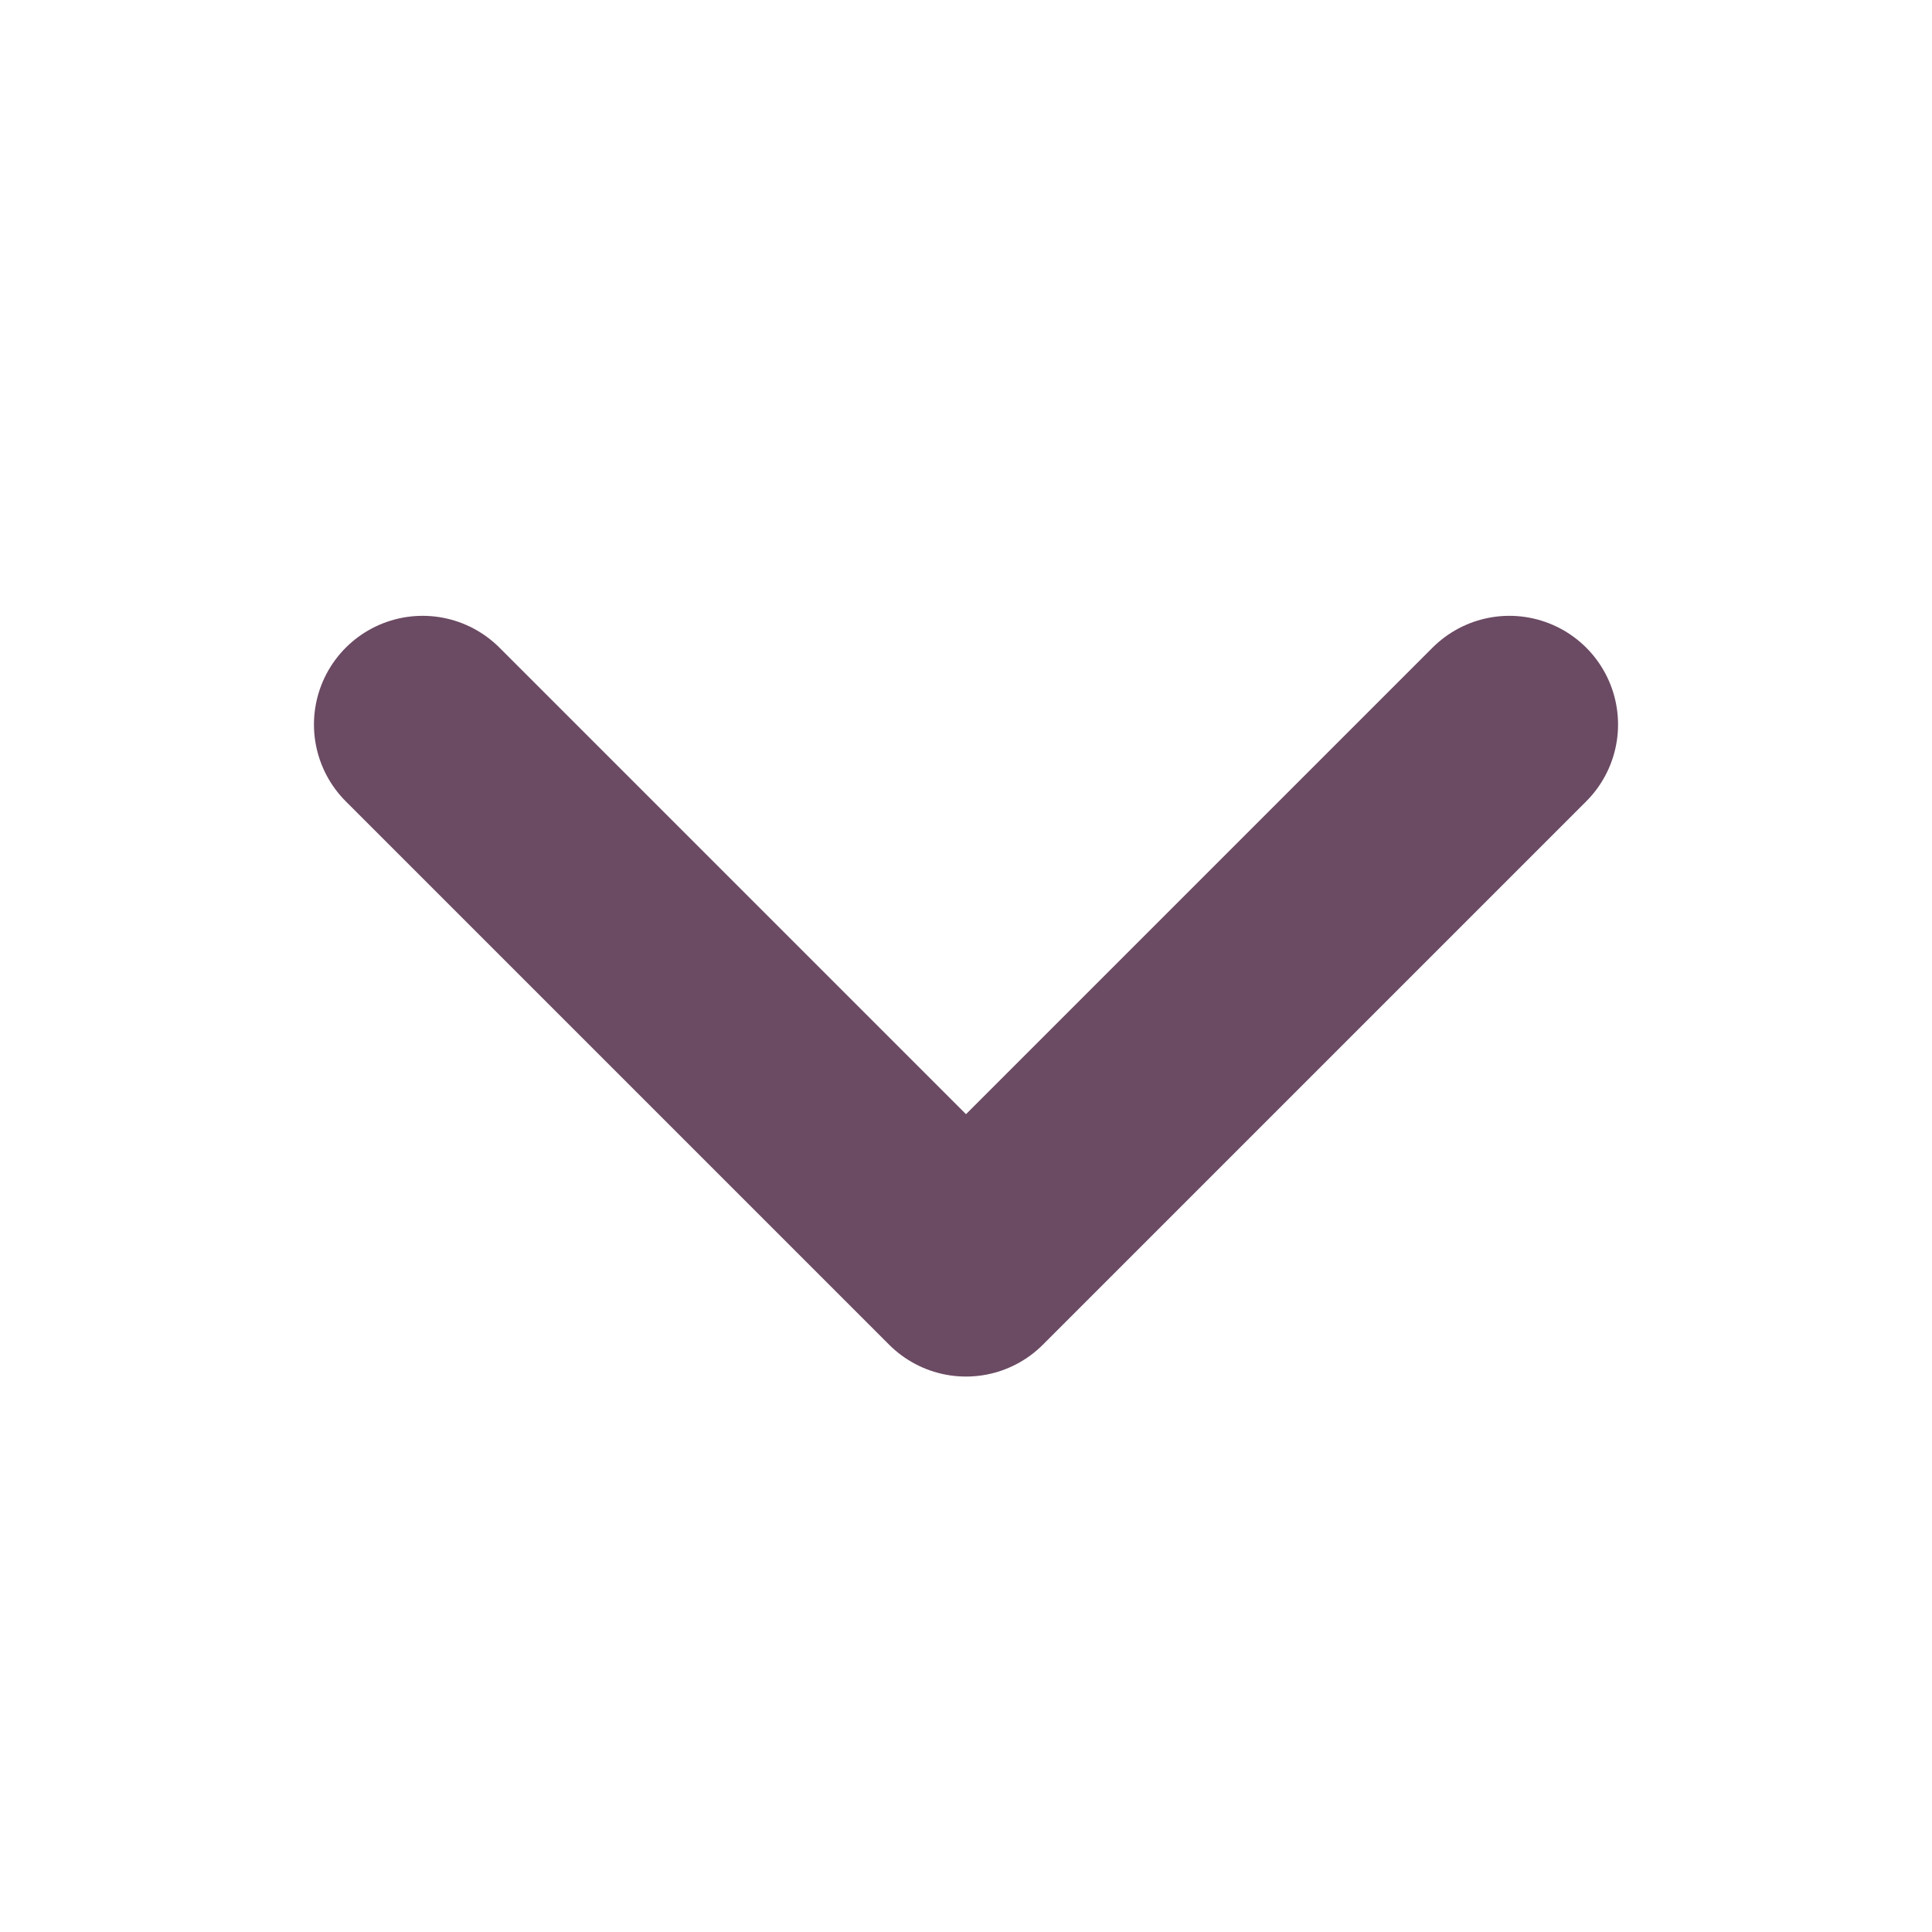
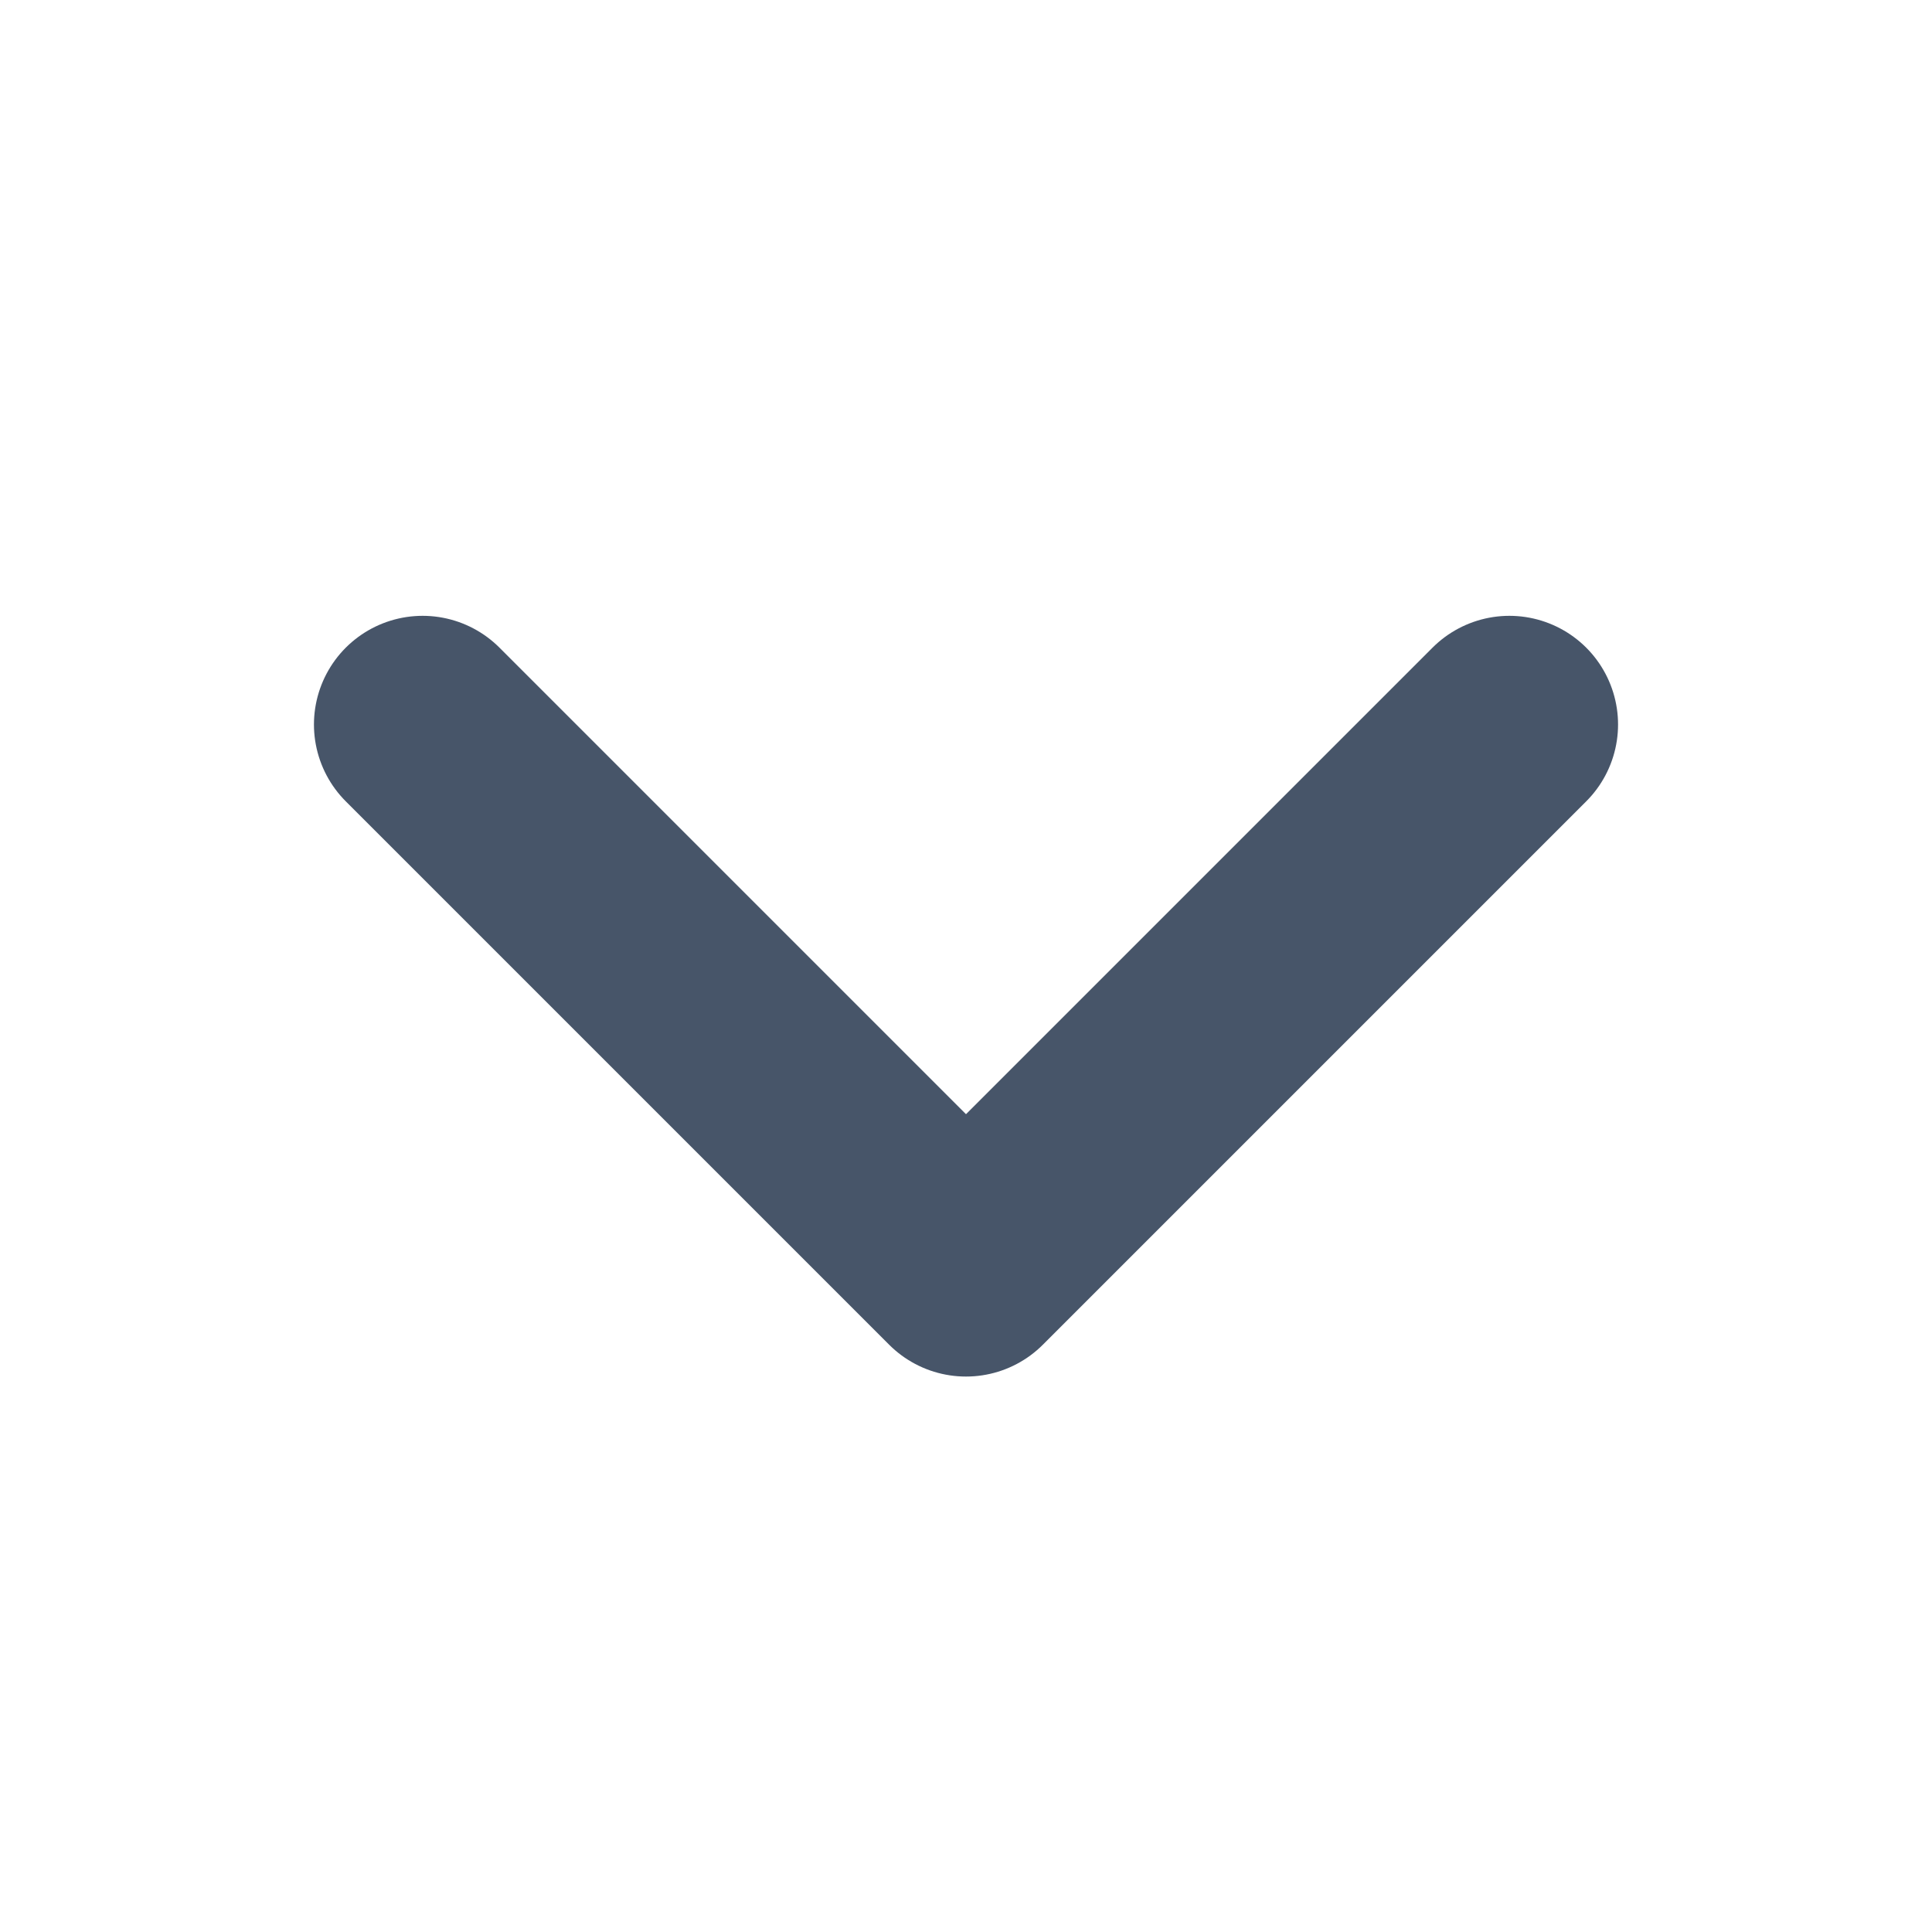
<svg xmlns="http://www.w3.org/2000/svg" viewBox="0 0 16 16">
-   <path d="M3.5 6l4.5 4.5L12.5 6" fill="none" stroke="#6b4a63" stroke-width="1.8" stroke-linecap="round" stroke-linejoin="round" />
+   <path d="M3.5 6l4.5 4.5L12.5 6" fill="none" stroke="#475569" stroke-width="1.8" stroke-linecap="round" stroke-linejoin="round" />
</svg>
